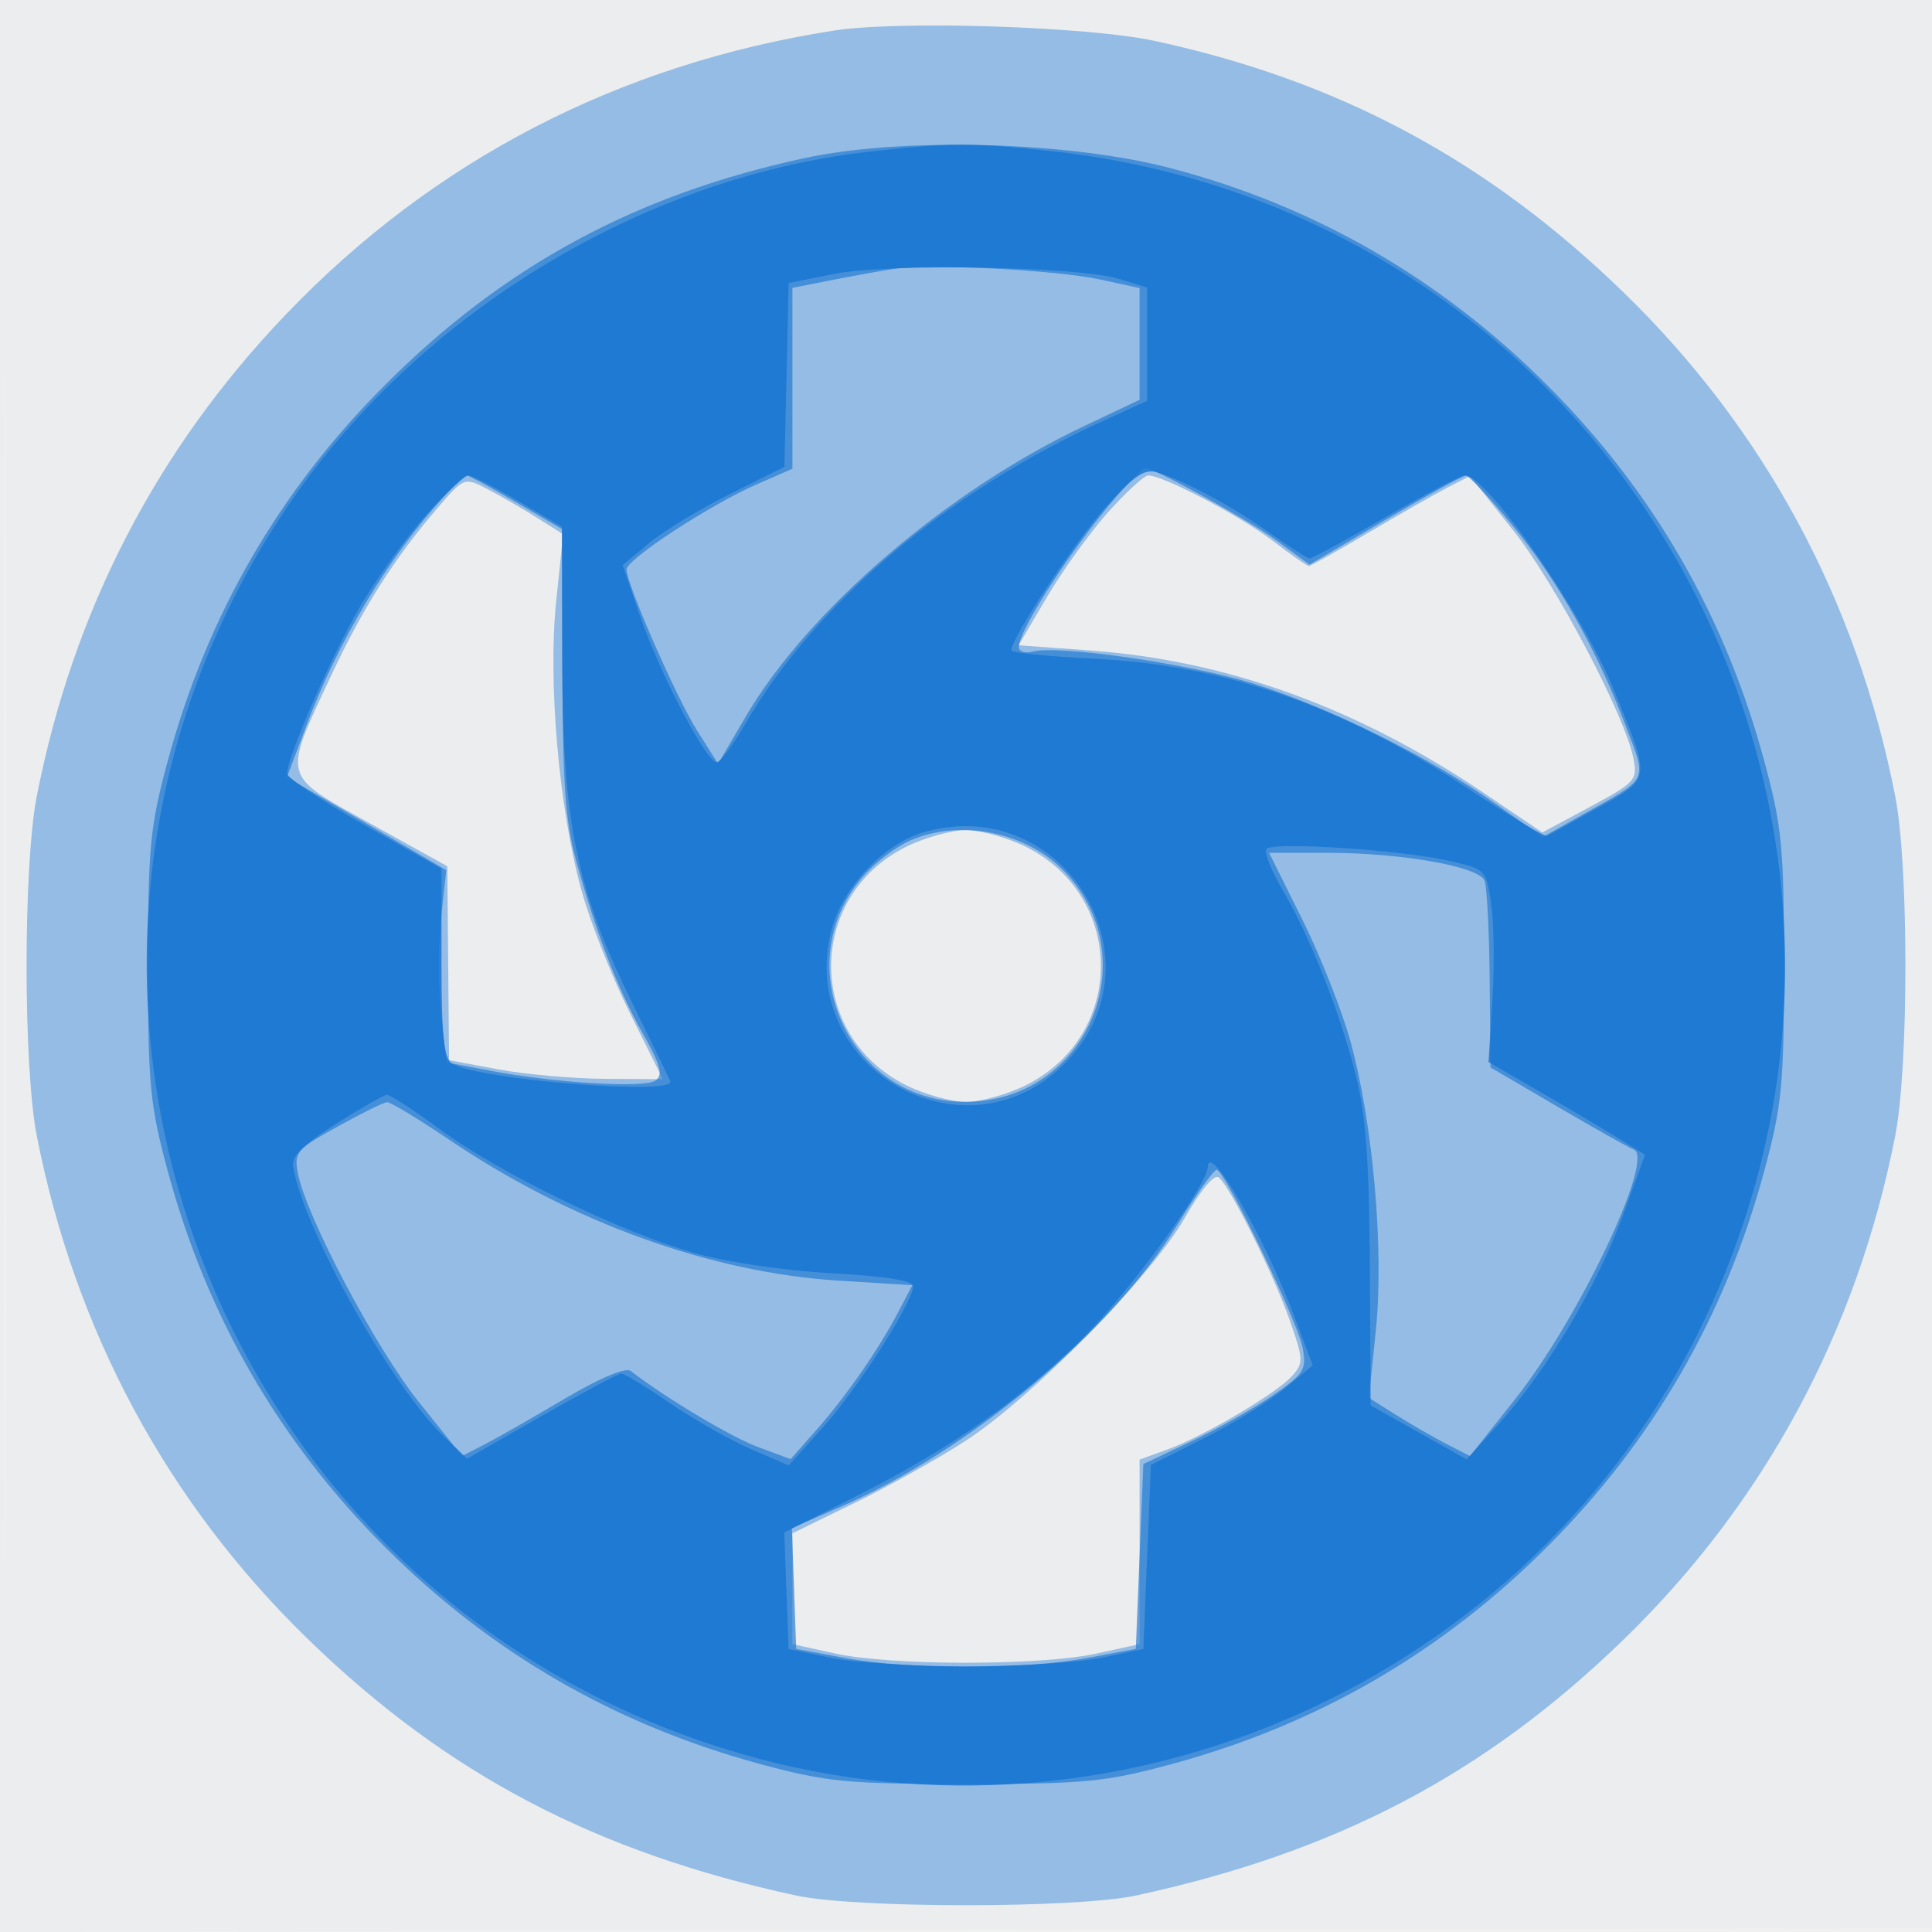
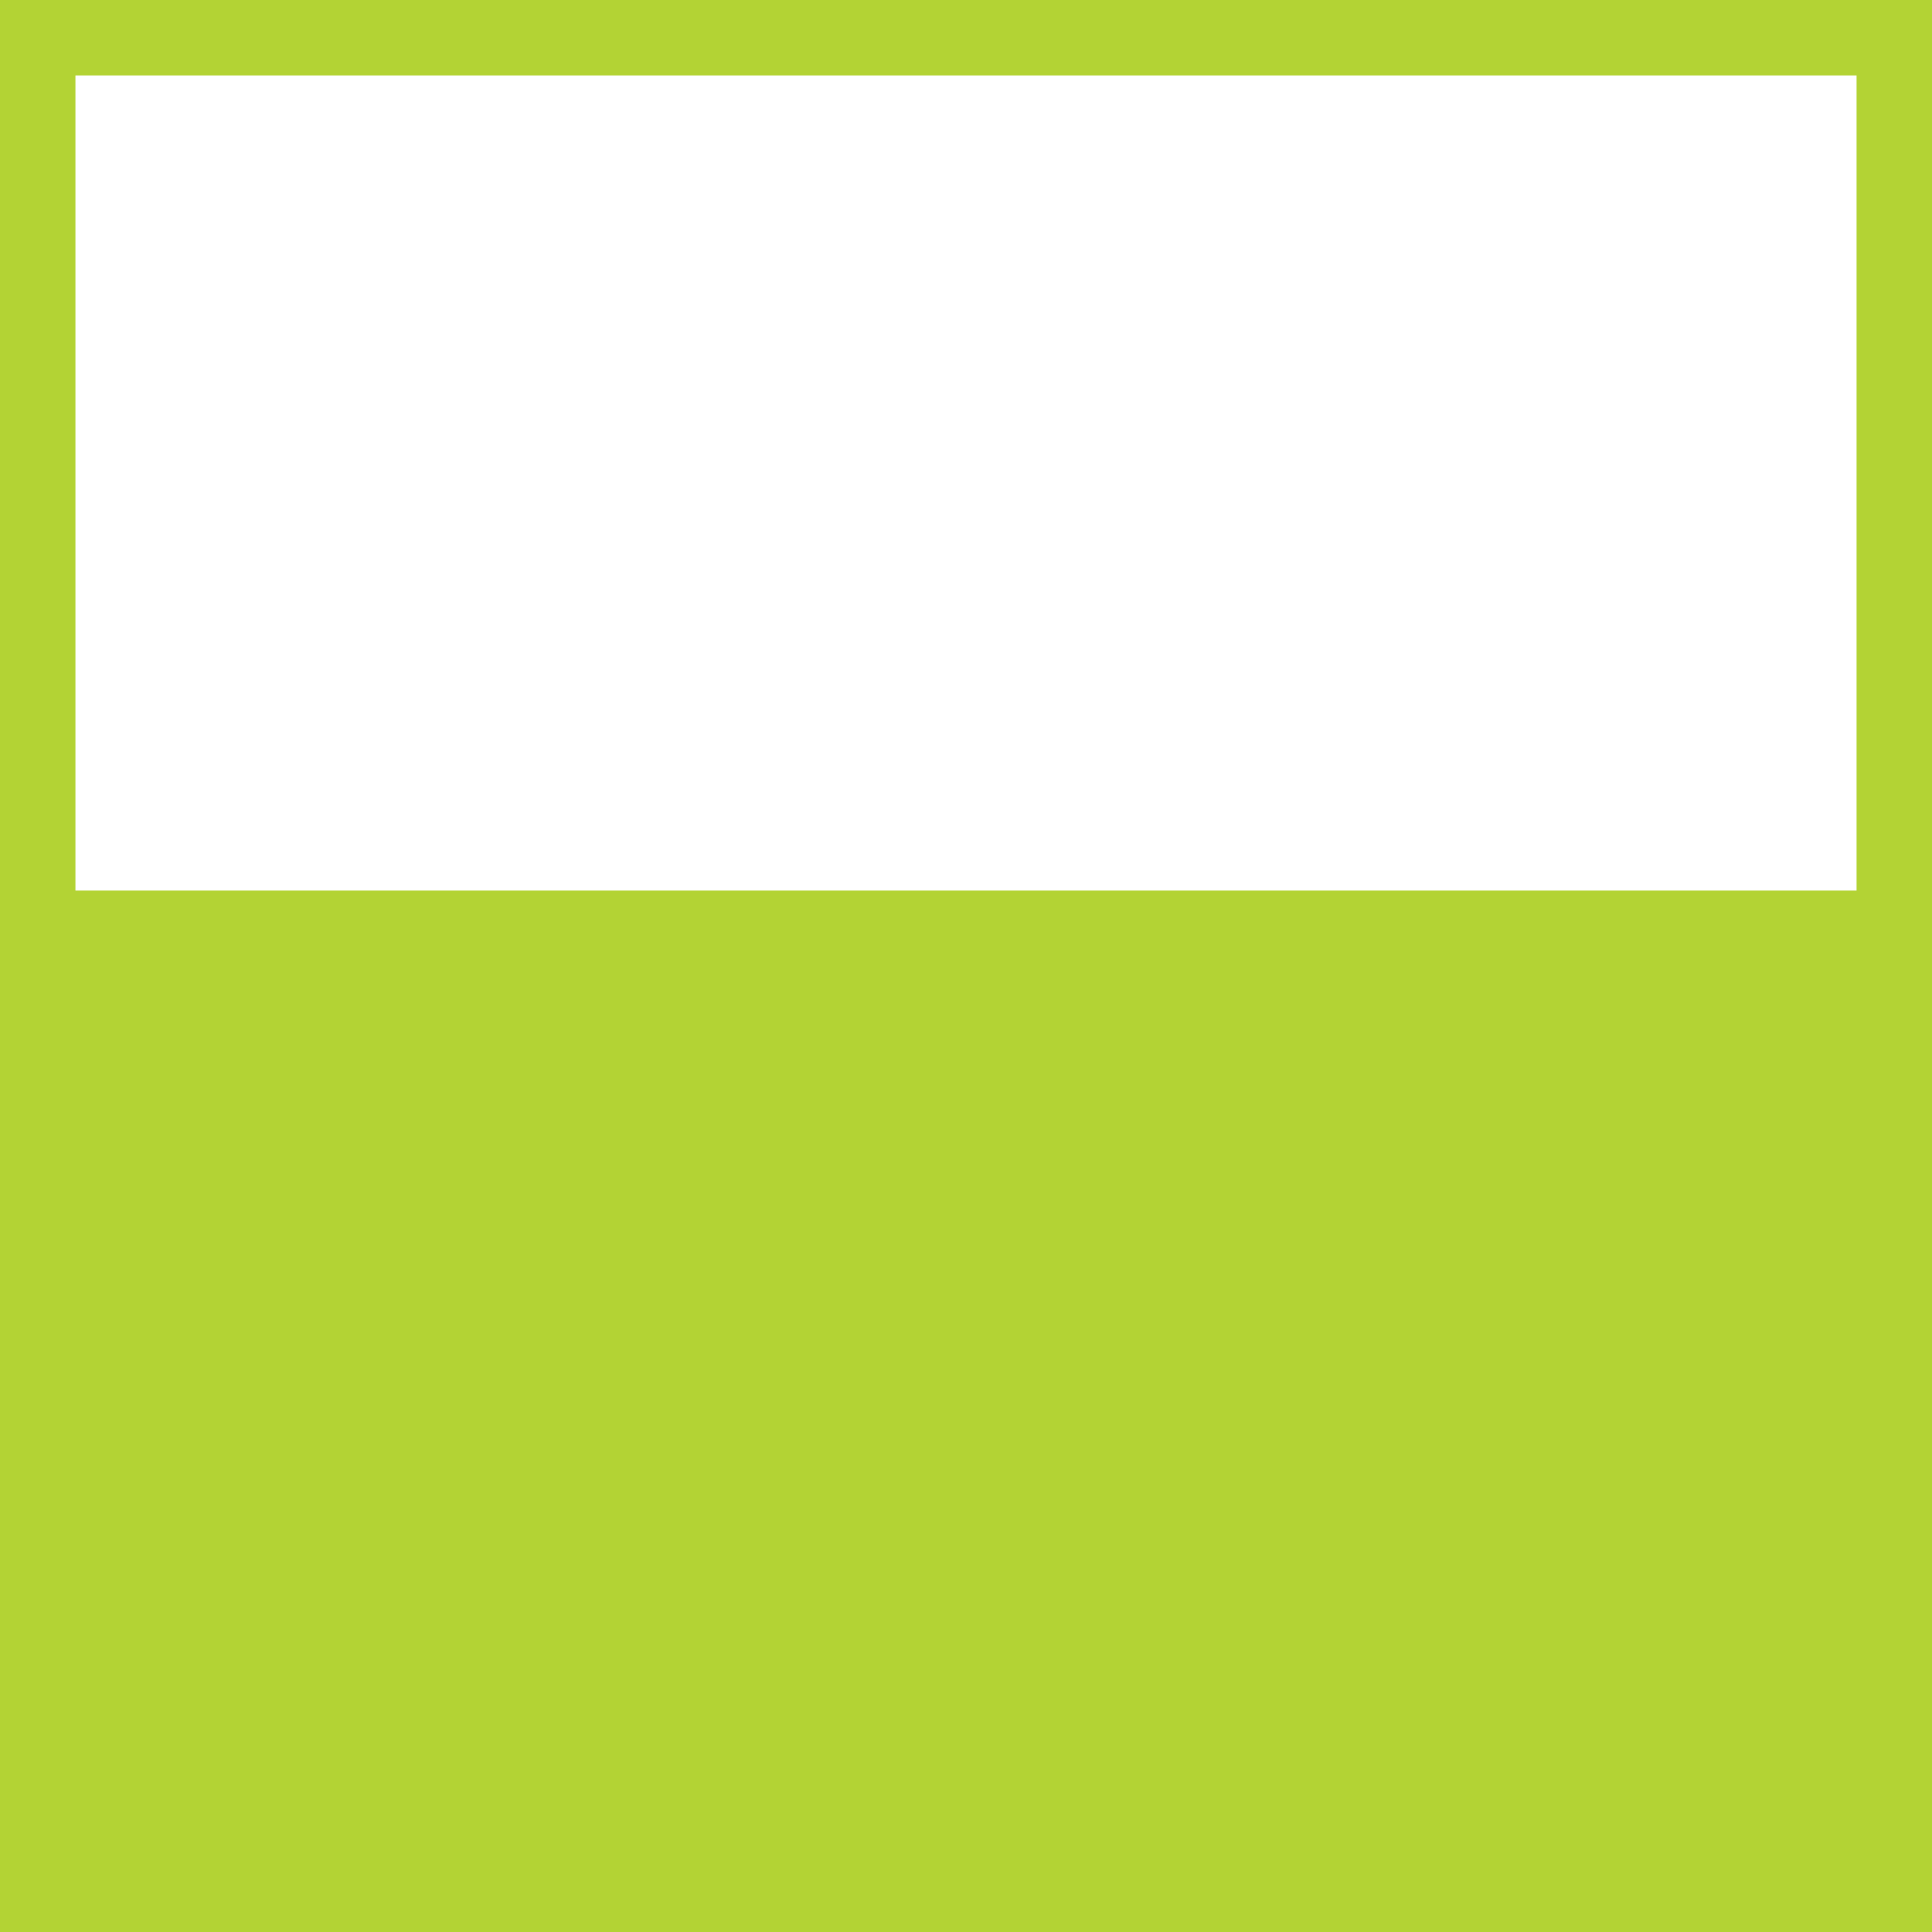
<svg xmlns="http://www.w3.org/2000/svg" width="256" height="256">
-   <path fill-opacity=".016" d="M0 128.004v128.004l128.25-.254 128.25-.254.254-127.75L257.008 0H0v128.004m.485.496c0 70.4.119 99.053.265 63.672.146-35.38.146-92.98 0-128C.604 29.153.485 58.1.485 128.5" fill="#1976D2" fill-rule="evenodd" />
-   <path fill-opacity=".414" d="M110.5 4.051C82.037 8.492 57.508 21.188 37.936 41.608 20.753 59.537 9.701 80.895 4.873 105.5c-1.801 9.181-1.801 35.819 0 45 5.086 25.923 17.318 48.612 35.98 66.739 18.375 17.848 38.091 28.197 64.647 33.931 7.912 1.708 37.088 1.708 45 0 26.556-5.734 46.272-16.083 64.647-33.931 18.662-18.127 30.894-40.816 35.98-66.739 1.801-9.181 1.801-35.819 0-45-5.086-25.923-17.318-48.612-35.98-66.739-18.016-17.5-37.679-28.049-62.147-33.342-8.851-1.915-33.839-2.719-42.5-1.368M57.937 67.355c-5.675 6.602-9.848 13.179-14.046 22.136-6.475 13.818-6.675 13.065 5.205 19.652l10.177 5.643.114 12.846.113 12.847 6.5 1.214c3.575.667 9.951 1.235 14.169 1.26l7.669.047-4.359-8.75c-2.397-4.812-5.289-12.125-6.425-16.25-2.998-10.886-4.465-27.659-3.355-38.358l.919-8.858-3.559-2.242c-1.957-1.233-4.909-2.936-6.559-3.786-2.978-1.534-3.026-1.515-6.563 2.599m88.906.496c-2.389 2.669-6.038 7.731-8.111 11.25l-3.767 6.399 9.58.7c18.028 1.316 35.321 7.575 51.975 18.814l7.848 5.295 6.334-3.404c6.009-3.23 6.304-3.56 5.738-6.405-1.147-5.77-10.374-23.254-15.998-30.312l-5.672-7.12-3.002 1.552c-1.651.854-6.361 3.538-10.467 5.966-4.107 2.428-7.65 4.414-7.875 4.414-.225 0-2.416-1.532-4.869-3.404-4.319-3.297-14.43-8.596-16.402-8.596-.533 0-2.924 2.183-5.312 4.851M119.97 112.25c-13.123 6.629-13.123 24.871 0 31.5 2.45 1.238 6.063 2.25 8.03 2.25 1.967 0 5.58-1.012 8.03-2.25 13.123-6.629 13.123-24.871 0-31.5-2.45-1.237-6.063-2.25-8.03-2.25-1.967 0-5.58 1.013-8.03 2.25M157 161.354c-4.352 7.642-20.272 23.85-29 29.524-3.575 2.325-10.213 6.041-14.75 8.26l-8.25 4.033V217.858l5.75 1.254c7.405 1.615 27.095 1.615 34.5 0l5.75-1.254v-24.456l3.648-1.32c4.794-1.733 14.437-7.412 16.54-9.741 1.553-1.719 1.535-2.204-.269-7.341-2.19-6.233-7.905-17.753-9.416-18.979-.608-.493-2.383 1.609-4.503 5.333" fill="#1976D2" fill-rule="evenodd" />
-   <path fill-opacity=".633" d="M106.5 20.973c-22.292 4.83-39.705 14.257-55.488 30.039-14.029 14.03-23.57 30.536-28.774 49.782-2.363 8.739-2.625 11.45-2.625 27.206s.262 18.467 2.625 27.206c5.204 19.246 14.745 35.752 28.774 49.782 14.03 14.029 30.536 23.57 49.782 28.774 8.739 2.363 11.45 2.625 27.206 2.625s18.467-.262 27.206-2.625c19.246-5.204 35.752-14.745 49.782-28.774 14.029-14.03 23.57-30.536 28.774-49.782 2.363-8.739 2.625-11.45 2.625-27.206s-.262-18.467-2.625-27.206c-5.204-19.246-14.745-35.752-28.774-49.782-14.091-14.09-30.744-23.693-49.782-28.705-13.549-3.567-35.609-4.171-48.706-1.334m12 14.646c-1.65.25-5.362.92-8.25 1.489L105 38.142v23.97l-4.75 2.077c-6.192 2.707-17.255 9.944-17.232 11.273.035 1.995 6.648 17.075 9.379 21.388l2.754 4.349 3.674-6.267c8.243-14.057 26.562-29.805 44.666-38.396L151 52.973V38.166l-5.25-1.133c-5.812-1.255-22.567-2.124-27.25-1.414m30.364 29.131C143.041 71.129 135 83.305 135 85.744c0 .588.826.853 1.835.589 3.458-.904 21.048 1.663 29.357 4.284 10.03 3.165 22.999 9.592 31.774 15.747l6.466 4.535 5.534-3.108c8.572-4.815 8.255-4.157 5.513-11.444-3.799-10.092-9.099-19.497-15.061-26.725-3.004-3.642-5.79-6.614-6.19-6.605-.4.009-5.225 2.667-10.721 5.907l-9.993 5.89-4.507-3.286C165.275 68.808 152.92 62 151.716 62c-.188 0-1.472 1.237-2.852 2.75m-90 1C51.41 73.915 44.842 84.856 40.56 96.241l-2.536 6.741 10.552 6.155 10.552 6.156-.681 6.353c-.374 3.495-.372 9.226.004 12.737l.683 6.383 5.683 1.085c8.602 1.642 20.516 2.366 22.019 1.338 1.068-.73.728-1.998-1.686-6.301-3.395-6.053-6.18-13.281-8.819-22.888-1.413-5.145-1.79-10.397-1.808-25.188L74.5 70.123l-6.088-3.561C65.063 64.603 62.11 63 61.849 63c-.261 0-1.605 1.237-2.985 2.75m61.636 45.667c-1.65.737-4.209 2.632-5.686 4.211-10.782 11.526-2.66 30.372 13.089 30.372 15.938 0 24.142-18.76 13.283-30.373-5.038-5.388-13.972-7.206-20.686-4.21m52.021 10.333c2.397 4.813 5.289 12.125 6.425 16.25 2.998 10.886 4.465 27.659 3.355 38.358l-.919 8.858 3.559 2.242c1.957 1.233 4.972 2.97 6.7 3.861l3.141 1.62 5.984-7.548c8.468-10.679 18.616-32.069 15.696-33.084-.529-.184-5.012-2.704-9.962-5.6l-9-5.265-.109-11.634c-.061-6.398-.364-12.295-.675-13.105-.725-1.891-10.983-3.703-20.967-3.703h-7.587l4.359 8.75M44.704 149.289c-5.391 2.986-5.757 3.417-5.238 6.149 1.091 5.733 10.297 23.167 15.988 30.278l5.776 7.216 3.002-1.552c1.651-.854 6.432-3.58 10.625-6.059 4.62-2.731 8.054-4.175 8.714-3.664 4.628 3.577 13.301 8.762 16.873 10.086l4.316 1.6 3.37-3.816c3.99-4.517 8.242-10.633 10.867-15.629l1.893-3.603-9.695-.598c-16.92-1.046-35.444-7.731-51.57-18.613-4.144-2.796-7.893-5.066-8.33-5.045-.437.022-3.403 1.484-6.591 3.25m111.329 12.97c-8.786 14.244-27.564 29.962-44.73 37.44l-6.376 2.778.286 8.006.287 8.007 6.5 1.208c8.333 1.549 23.668 1.549 32 0l6.5-1.209.5-12.249.5-12.249 6.276-2.966c3.452-1.63 8.335-4.381 10.851-6.113 4.167-2.866 4.523-3.428 3.986-6.28-.682-3.621-10.343-23.636-11.403-23.623-.39.004-2.72 3.267-5.177 7.25" fill="#1976D2" fill-rule="evenodd" />
-   <path fill-opacity=".833" d="M115 20.118C84.682 23.586 54.789 41.994 37.68 67.73-3.021 128.953 27.51 211.9 98.296 232.413c50.062 14.507 104.459-9.792 127.215-56.827C258.3 107.81 214.472 28.41 139.666 20.069c-10.711-1.194-13.857-1.188-24.666.049m-4.5 16.181l-6 1.201-.28 12.178-.28 12.179-7.22 3.599c-3.971 1.98-8.795 4.91-10.72 6.51l-3.5 2.91 2.334 6.812C87.393 89.16 93.598 101 94.954 101c.471 0 2.089-2.137 3.596-4.75 9.336-16.183 26.726-30.955 47.7-40.518l5.75-2.621V38.094l-3.75-1.144c-5.437-1.658-30.556-2.091-37.75-.651m36.061 30.844C142.51 71.649 134 84.546 134 86.18c0 .31 4.838.799 10.75 1.087 17.603.858 33.113 6.239 49.915 17.316 5.371 3.542 10.015 6.322 10.319 6.178.304-.143 3.341-1.819 6.75-3.723 7.107-3.97 7.052-3.561 2.109-15.64C209.616 81.068 197.061 63 194.11 63c-.524 0-5.238 2.475-10.478 5.5-5.239 3.025-9.774 5.5-10.077 5.5-.303 0-2.689-1.521-5.303-3.38-4.927-3.505-11.193-6.882-14.883-8.021-1.702-.526-3.071.388-6.808 4.544m-90.026 1.029c-2.558 2.845-6.464 8.226-8.681 11.958-3.706 6.237-9.746 20.006-9.814 22.37-.016.55 4.581 3.611 10.216 6.803l10.244 5.802v12.483c0 9.611.322 12.681 1.398 13.348 3.467 2.146 29.807 4.253 28.929 2.314-.187-.412-2.439-5.025-5.004-10.25-7.445-15.161-9.276-24.064-9.326-45.352l-.043-17.851-5.771-3.399C65.508 64.529 62.522 63 62.048 63c-.474 0-2.955 2.328-5.513 5.172m66.085 42.031c-5.429 1.479-11.024 7.375-12.478 13.148C105.571 141.503 127.79 154.21 141 141c13.493-13.493.151-35.847-18.38-30.797m45.208 2.27c-.369.387.572 2.813 2.091 5.39 3.672 6.227 7.668 16.356 9.778 24.784 1.284 5.128 1.741 11.474 1.817 25.216l.102 18.364 6.362 3.573 6.361 3.573 4.296-4.745c6.263-6.918 12.985-18.203 16.375-27.493l2.965-8.125-3.737-2.311c-2.056-1.271-6.722-4.035-10.369-6.143l-6.63-3.832.513-8.233c.283-4.528.206-10.283-.17-12.79-.68-4.54-.702-4.561-5.882-5.699-6.478-1.422-22.966-2.478-23.872-1.529M44.5 148.928c-4.405 2.781-5.911 4.291-5.665 5.68 1.497 8.459 13.101 29.194 20.024 35.778l3.035 2.886 9.868-5.636c5.427-3.1 10.181-5.636 10.564-5.636.383 0 3.299 1.776 6.479 3.947 3.181 2.171 8.013 4.91 10.739 6.086l4.956 2.139 4.54-5.042c4.589-5.096 11.96-16.631 11.96-18.716 0-.736-3.755-1.33-10.75-1.701-6.206-.33-13.92-1.465-18.25-2.686-9.699-2.736-25.808-10.574-33.753-16.423-3.439-2.532-6.589-4.572-7-4.534-.411.039-3.447 1.775-6.747 3.858m115.533 5.738c-.066 2.336-10.026 16.03-16.166 22.227-8.065 8.141-17.827 15.013-30.159 21.23l-9.791 4.937.291 7.72.292 7.72 5.5 1.154c3.025.634 11.125 1.153 18 1.153s14.975-.519 18-1.153l5.5-1.154.5-12.195.5-12.195 7-3.515c3.85-1.934 8.675-4.906 10.723-6.605l3.722-3.09-2.347-6.236c-4.096-10.882-11.461-23.619-11.565-19.998" fill="#1976D2" fill-rule="evenodd" />
+   <g>
+     <rect stroke-width="0" id="svg_1" height="256" width="256" y="0" x="0" stroke="#000" fill="#b3d334" />
+     <rect stroke-width="0" id="svg_2" height="108" width="236" y="10" x="10" stroke="#000" fill="#ffffff" />
+   </g>
</svg>
